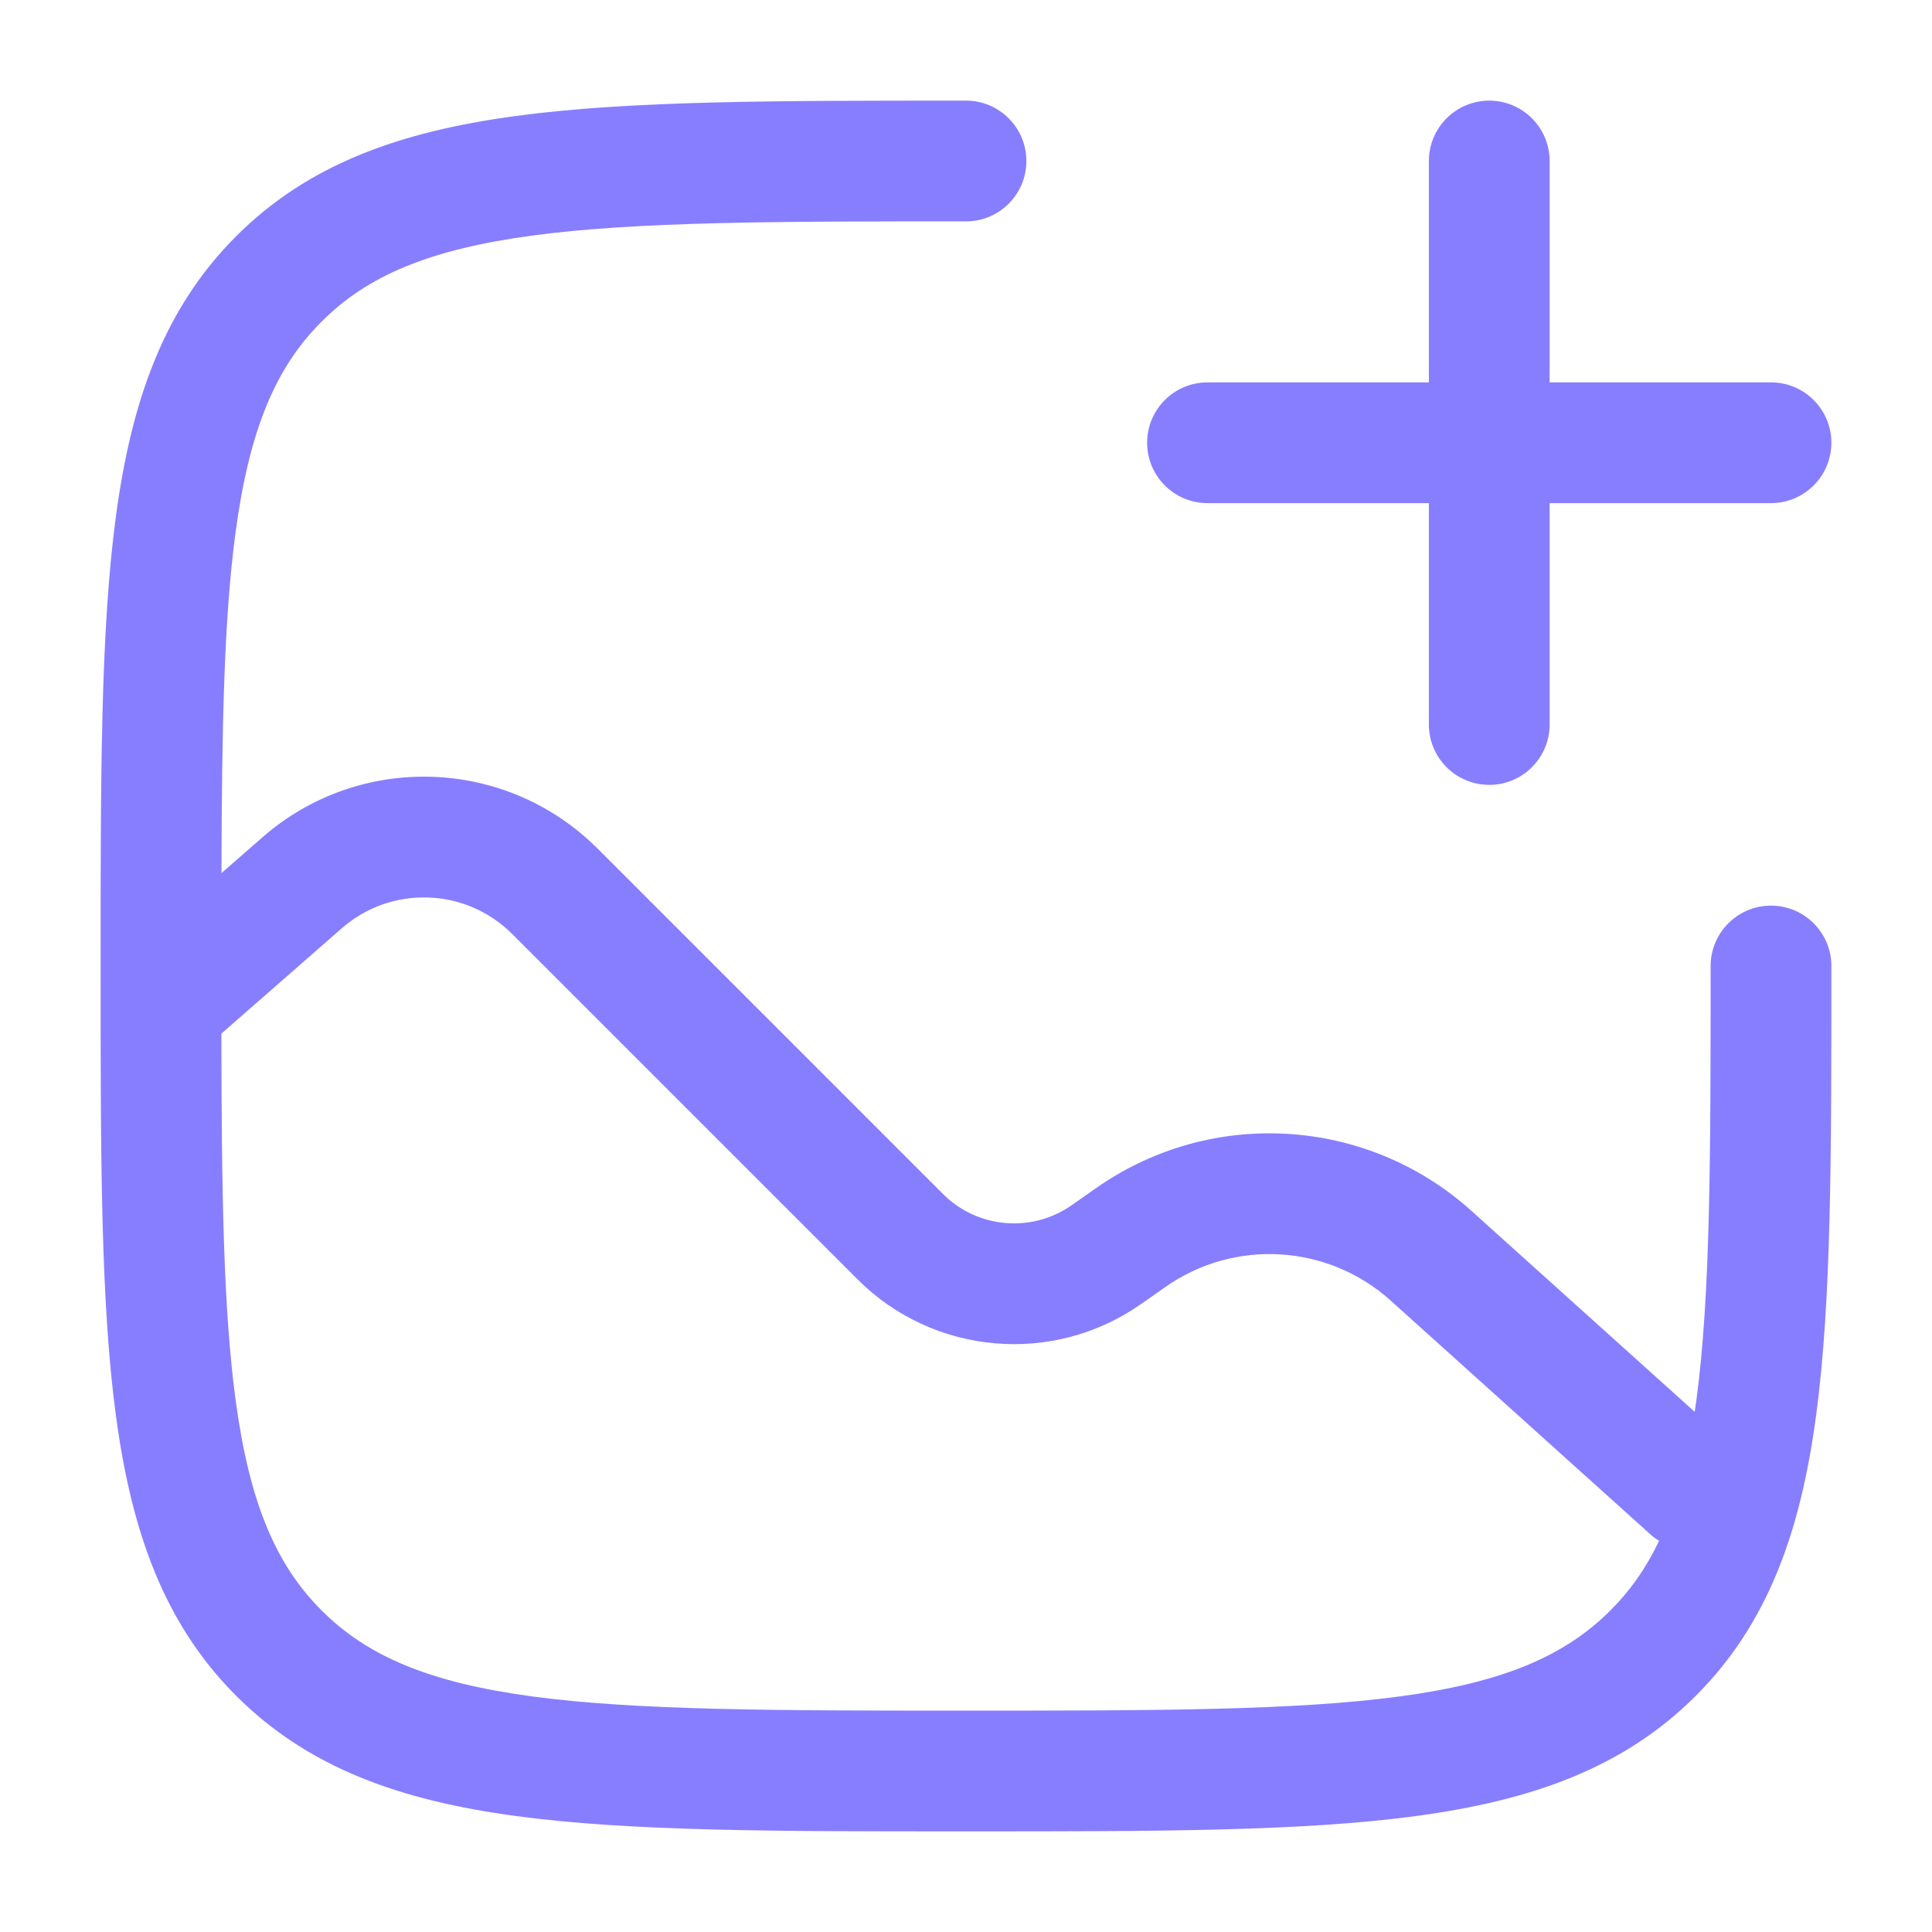
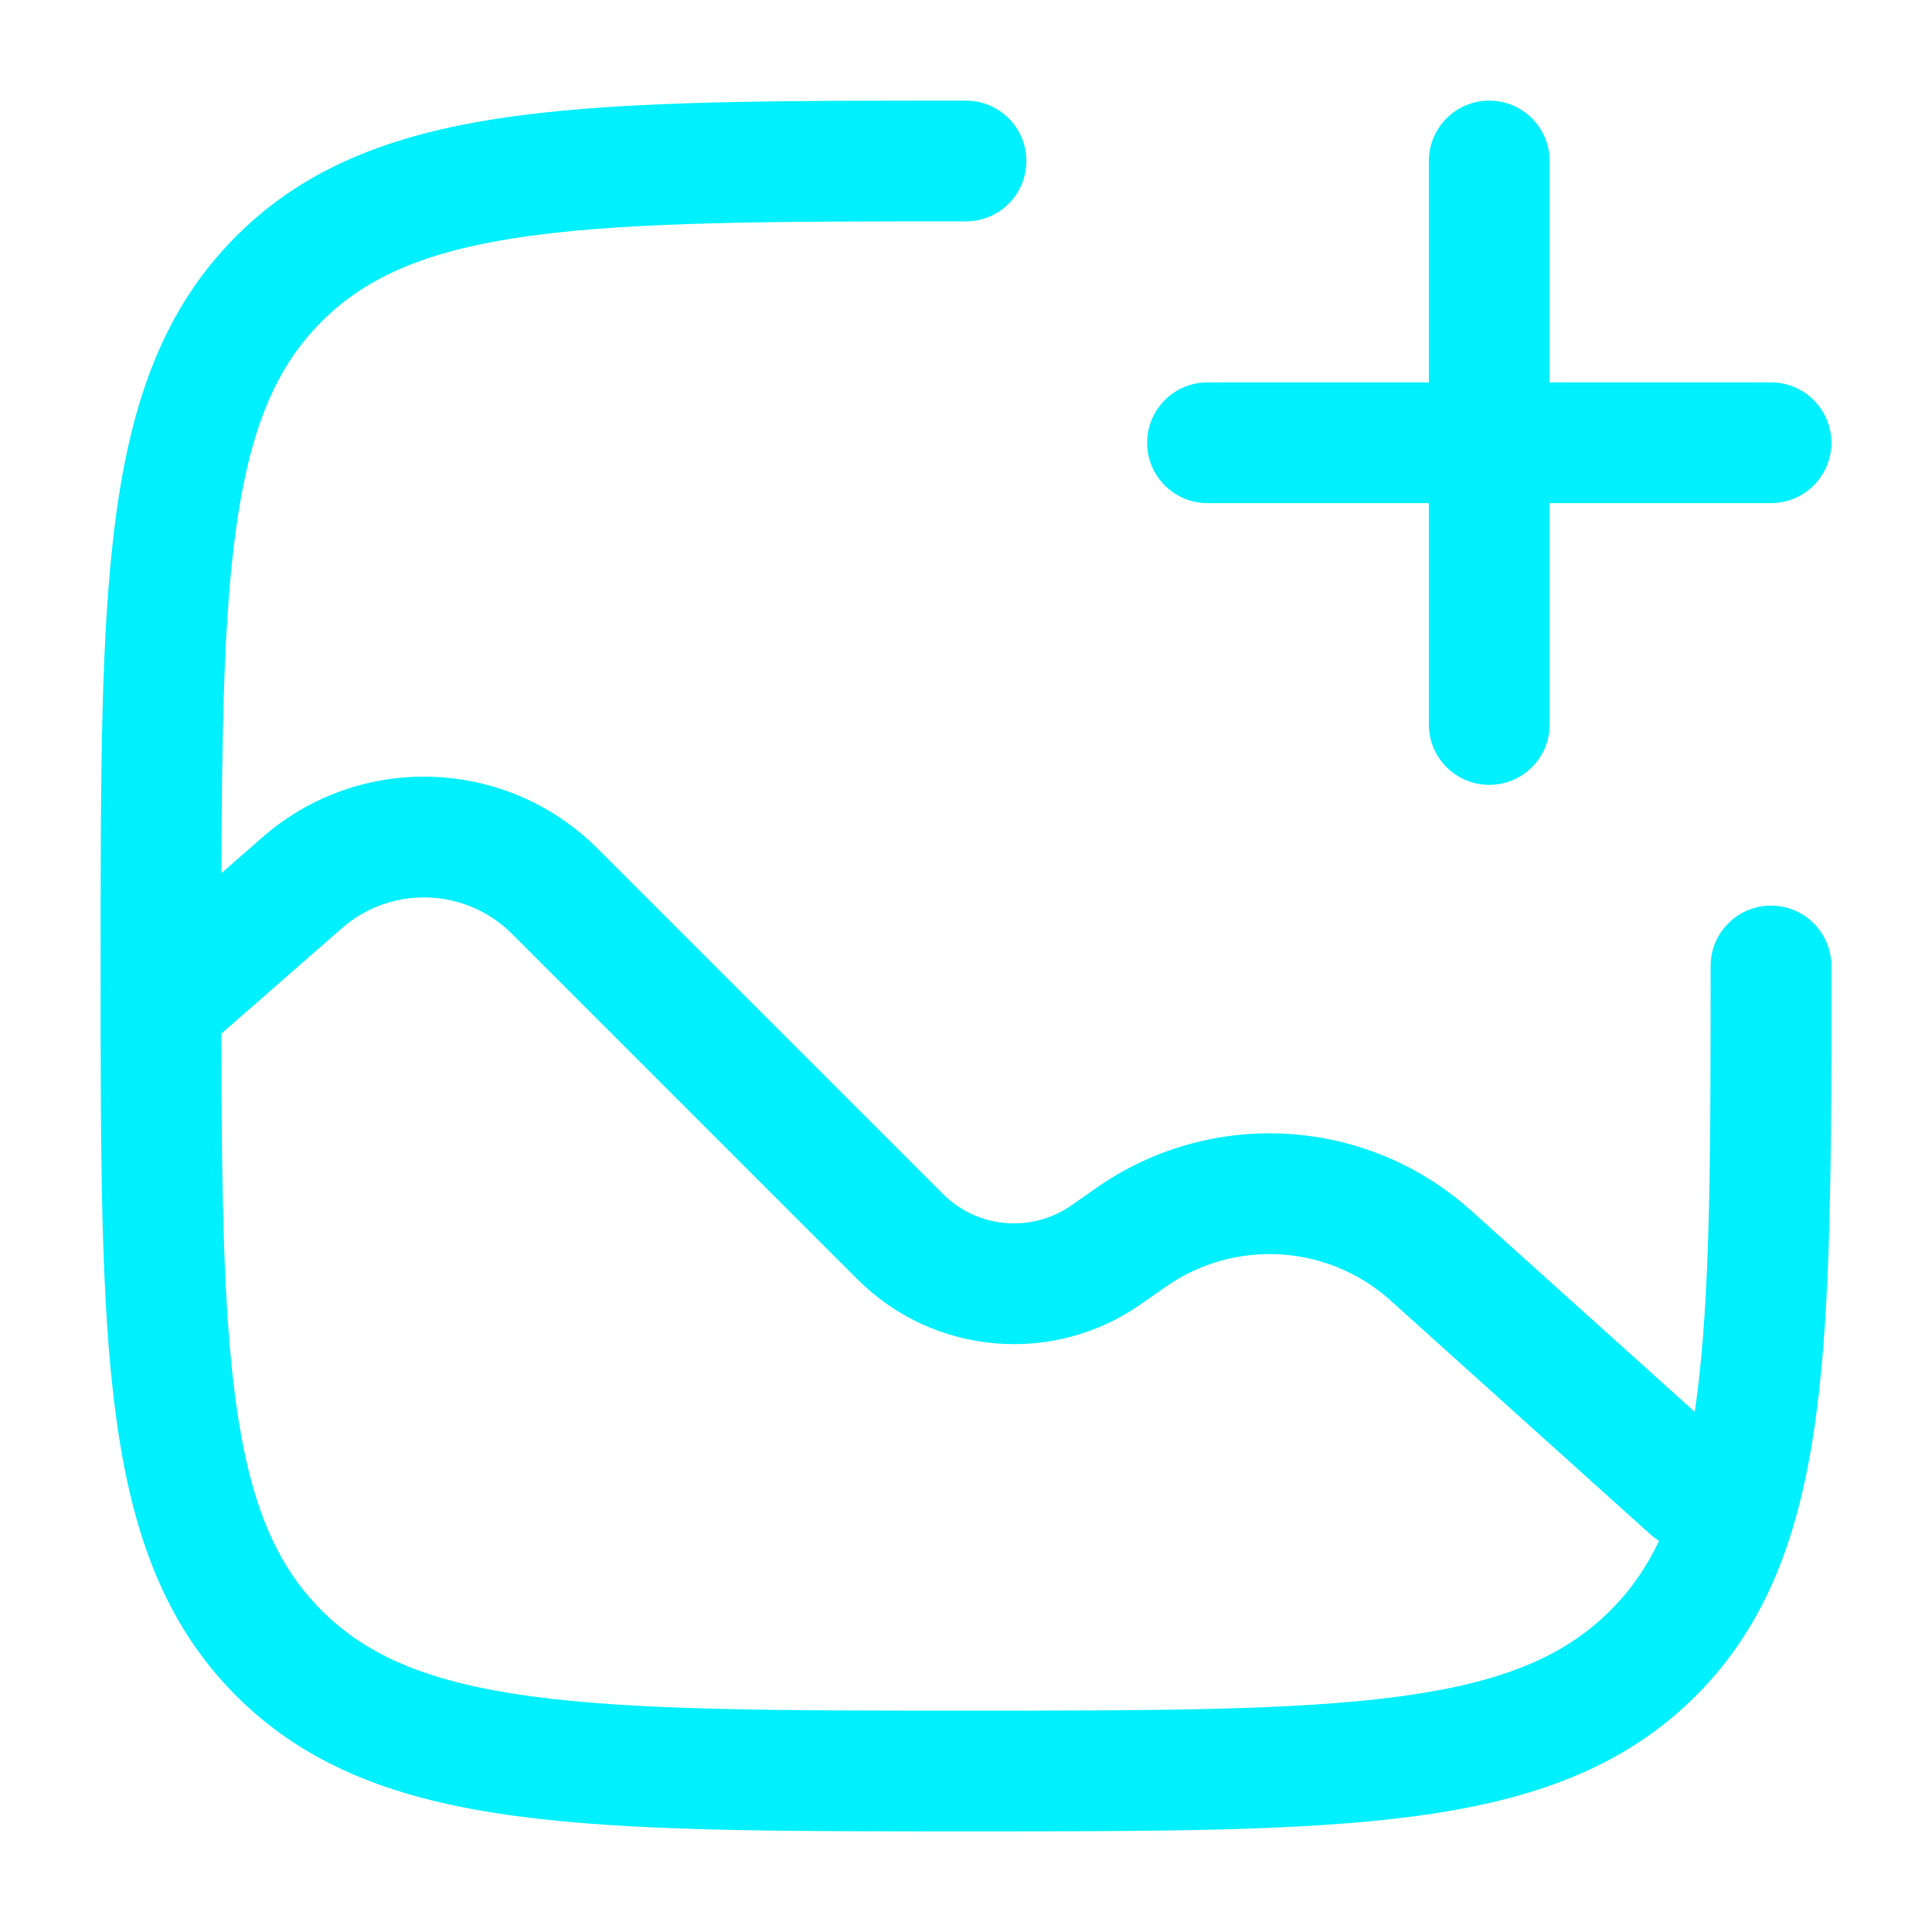
<svg xmlns="http://www.w3.org/2000/svg" width="24" height="24" viewBox="0 0 24 24" fill="none">
-   <path fill-rule="evenodd" clip-rule="evenodd" d="M18.5 1.25C18.914 1.25 19.25 1.586 19.25 2V4.75H22C22.414 4.75 22.75 5.086 22.75 5.5C22.75 5.914 22.414 6.25 22 6.25H19.25V9C19.25 9.414 18.914 9.75 18.5 9.75C18.086 9.75 17.75 9.414 17.75 9V6.25H15C14.586 6.25 14.25 5.914 14.25 5.5C14.25 5.086 14.586 4.75 15 4.75H17.75V2C17.75 1.586 18.086 1.25 18.5 1.25Z" fill="#877EFF" />
-   <path fill-rule="evenodd" clip-rule="evenodd" d="M12 1.25L11.943 1.25C9.634 1.25 7.825 1.25 6.414 1.44C4.969 1.634 3.829 2.039 2.934 2.934C2.039 3.829 1.634 4.969 1.44 6.414C1.25 7.825 1.25 9.634 1.25 11.943V12.057C1.25 14.366 1.25 16.175 1.44 17.586C1.634 19.031 2.039 20.171 2.934 21.066C3.829 21.961 4.969 22.366 6.414 22.56C7.825 22.75 9.634 22.75 11.943 22.75H12.057C14.366 22.75 16.175 22.75 17.586 22.56C19.031 22.366 20.171 21.961 21.066 21.066C21.961 20.171 22.366 19.031 22.56 17.586C22.75 16.175 22.75 14.366 22.75 12.057V12C22.75 11.586 22.414 11.25 22 11.25C21.586 11.25 21.25 11.586 21.25 12C21.25 14.378 21.248 16.086 21.074 17.386C21.067 17.438 21.06 17.488 21.052 17.538L18.278 15.041C16.979 13.872 15.044 13.755 13.613 14.761L13.315 14.97C12.818 15.319 12.142 15.261 11.713 14.831L7.423 10.541C6.287 9.406 4.466 9.345 3.258 10.403L2.751 10.846C2.756 9.054 2.781 7.693 2.926 6.614C3.098 5.335 3.425 4.564 3.995 3.995C4.564 3.425 5.335 3.098 6.614 2.926C7.914 2.752 9.622 2.75 12 2.75C12.414 2.75 12.75 2.414 12.75 2C12.75 1.586 12.414 1.25 12 1.25ZM2.926 17.386C3.098 18.665 3.425 19.436 3.995 20.005C4.564 20.575 5.335 20.902 6.614 21.074C7.914 21.248 9.622 21.25 12 21.25C14.378 21.25 16.087 21.248 17.386 21.074C18.665 20.902 19.436 20.575 20.005 20.005C20.249 19.762 20.448 19.481 20.61 19.14C20.571 19.117 20.533 19.089 20.498 19.057L17.275 16.156C16.495 15.454 15.334 15.385 14.476 15.988L14.178 16.197C13.084 16.966 11.597 16.837 10.652 15.892L6.362 11.602C5.785 11.025 4.86 10.994 4.245 11.532L2.75 12.84C2.753 14.788 2.773 16.245 2.926 17.386Z" fill="#877EFF" />
+   <path fill-rule="evenodd" clip-rule="evenodd" d="M18.5 1.25C18.914 1.25 19.25 1.586 19.25 2V4.75H22C22.414 4.75 22.75 5.086 22.75 5.5C22.75 5.914 22.414 6.25 22 6.25H19.25V9C19.25 9.414 18.914 9.75 18.5 9.75C18.086 9.75 17.75 9.414 17.75 9V6.25H15C14.586 6.25 14.25 5.914 14.25 5.5C14.25 5.086 14.586 4.75 15 4.75H17.75V2C17.75 1.586 18.086 1.25 18.5 1.25Z" fill="#00F0FF" />
+   <path fill-rule="evenodd" clip-rule="evenodd" d="M12 1.25L11.943 1.25C9.634 1.25 7.825 1.25 6.414 1.44C4.969 1.634 3.829 2.039 2.934 2.934C2.039 3.829 1.634 4.969 1.44 6.414C1.25 7.825 1.25 9.634 1.25 11.943V12.057C1.25 14.366 1.25 16.175 1.44 17.586C1.634 19.031 2.039 20.171 2.934 21.066C3.829 21.961 4.969 22.366 6.414 22.56C7.825 22.75 9.634 22.75 11.943 22.75H12.057C14.366 22.75 16.175 22.75 17.586 22.56C19.031 22.366 20.171 21.961 21.066 21.066C21.961 20.171 22.366 19.031 22.56 17.586C22.75 16.175 22.75 14.366 22.75 12.057V12C22.75 11.586 22.414 11.25 22 11.25C21.586 11.25 21.25 11.586 21.25 12C21.25 14.378 21.248 16.086 21.074 17.386C21.067 17.438 21.06 17.488 21.052 17.538L18.278 15.041C16.979 13.872 15.044 13.755 13.613 14.761L13.315 14.97C12.818 15.319 12.142 15.261 11.713 14.831L7.423 10.541C6.287 9.406 4.466 9.345 3.258 10.403L2.751 10.846C2.756 9.054 2.781 7.693 2.926 6.614C3.098 5.335 3.425 4.564 3.995 3.995C4.564 3.425 5.335 3.098 6.614 2.926C7.914 2.752 9.622 2.75 12 2.75C12.414 2.75 12.75 2.414 12.75 2C12.75 1.586 12.414 1.25 12 1.25ZM2.926 17.386C3.098 18.665 3.425 19.436 3.995 20.005C4.564 20.575 5.335 20.902 6.614 21.074C7.914 21.248 9.622 21.25 12 21.25C14.378 21.25 16.087 21.248 17.386 21.074C18.665 20.902 19.436 20.575 20.005 20.005C20.249 19.762 20.448 19.481 20.61 19.14C20.571 19.117 20.533 19.089 20.498 19.057L17.275 16.156C16.495 15.454 15.334 15.385 14.476 15.988L14.178 16.197C13.084 16.966 11.597 16.837 10.652 15.892L6.362 11.602C5.785 11.025 4.86 10.994 4.245 11.532L2.75 12.84C2.753 14.788 2.773 16.245 2.926 17.386Z" fill="#00F0FF" />
</svg>
